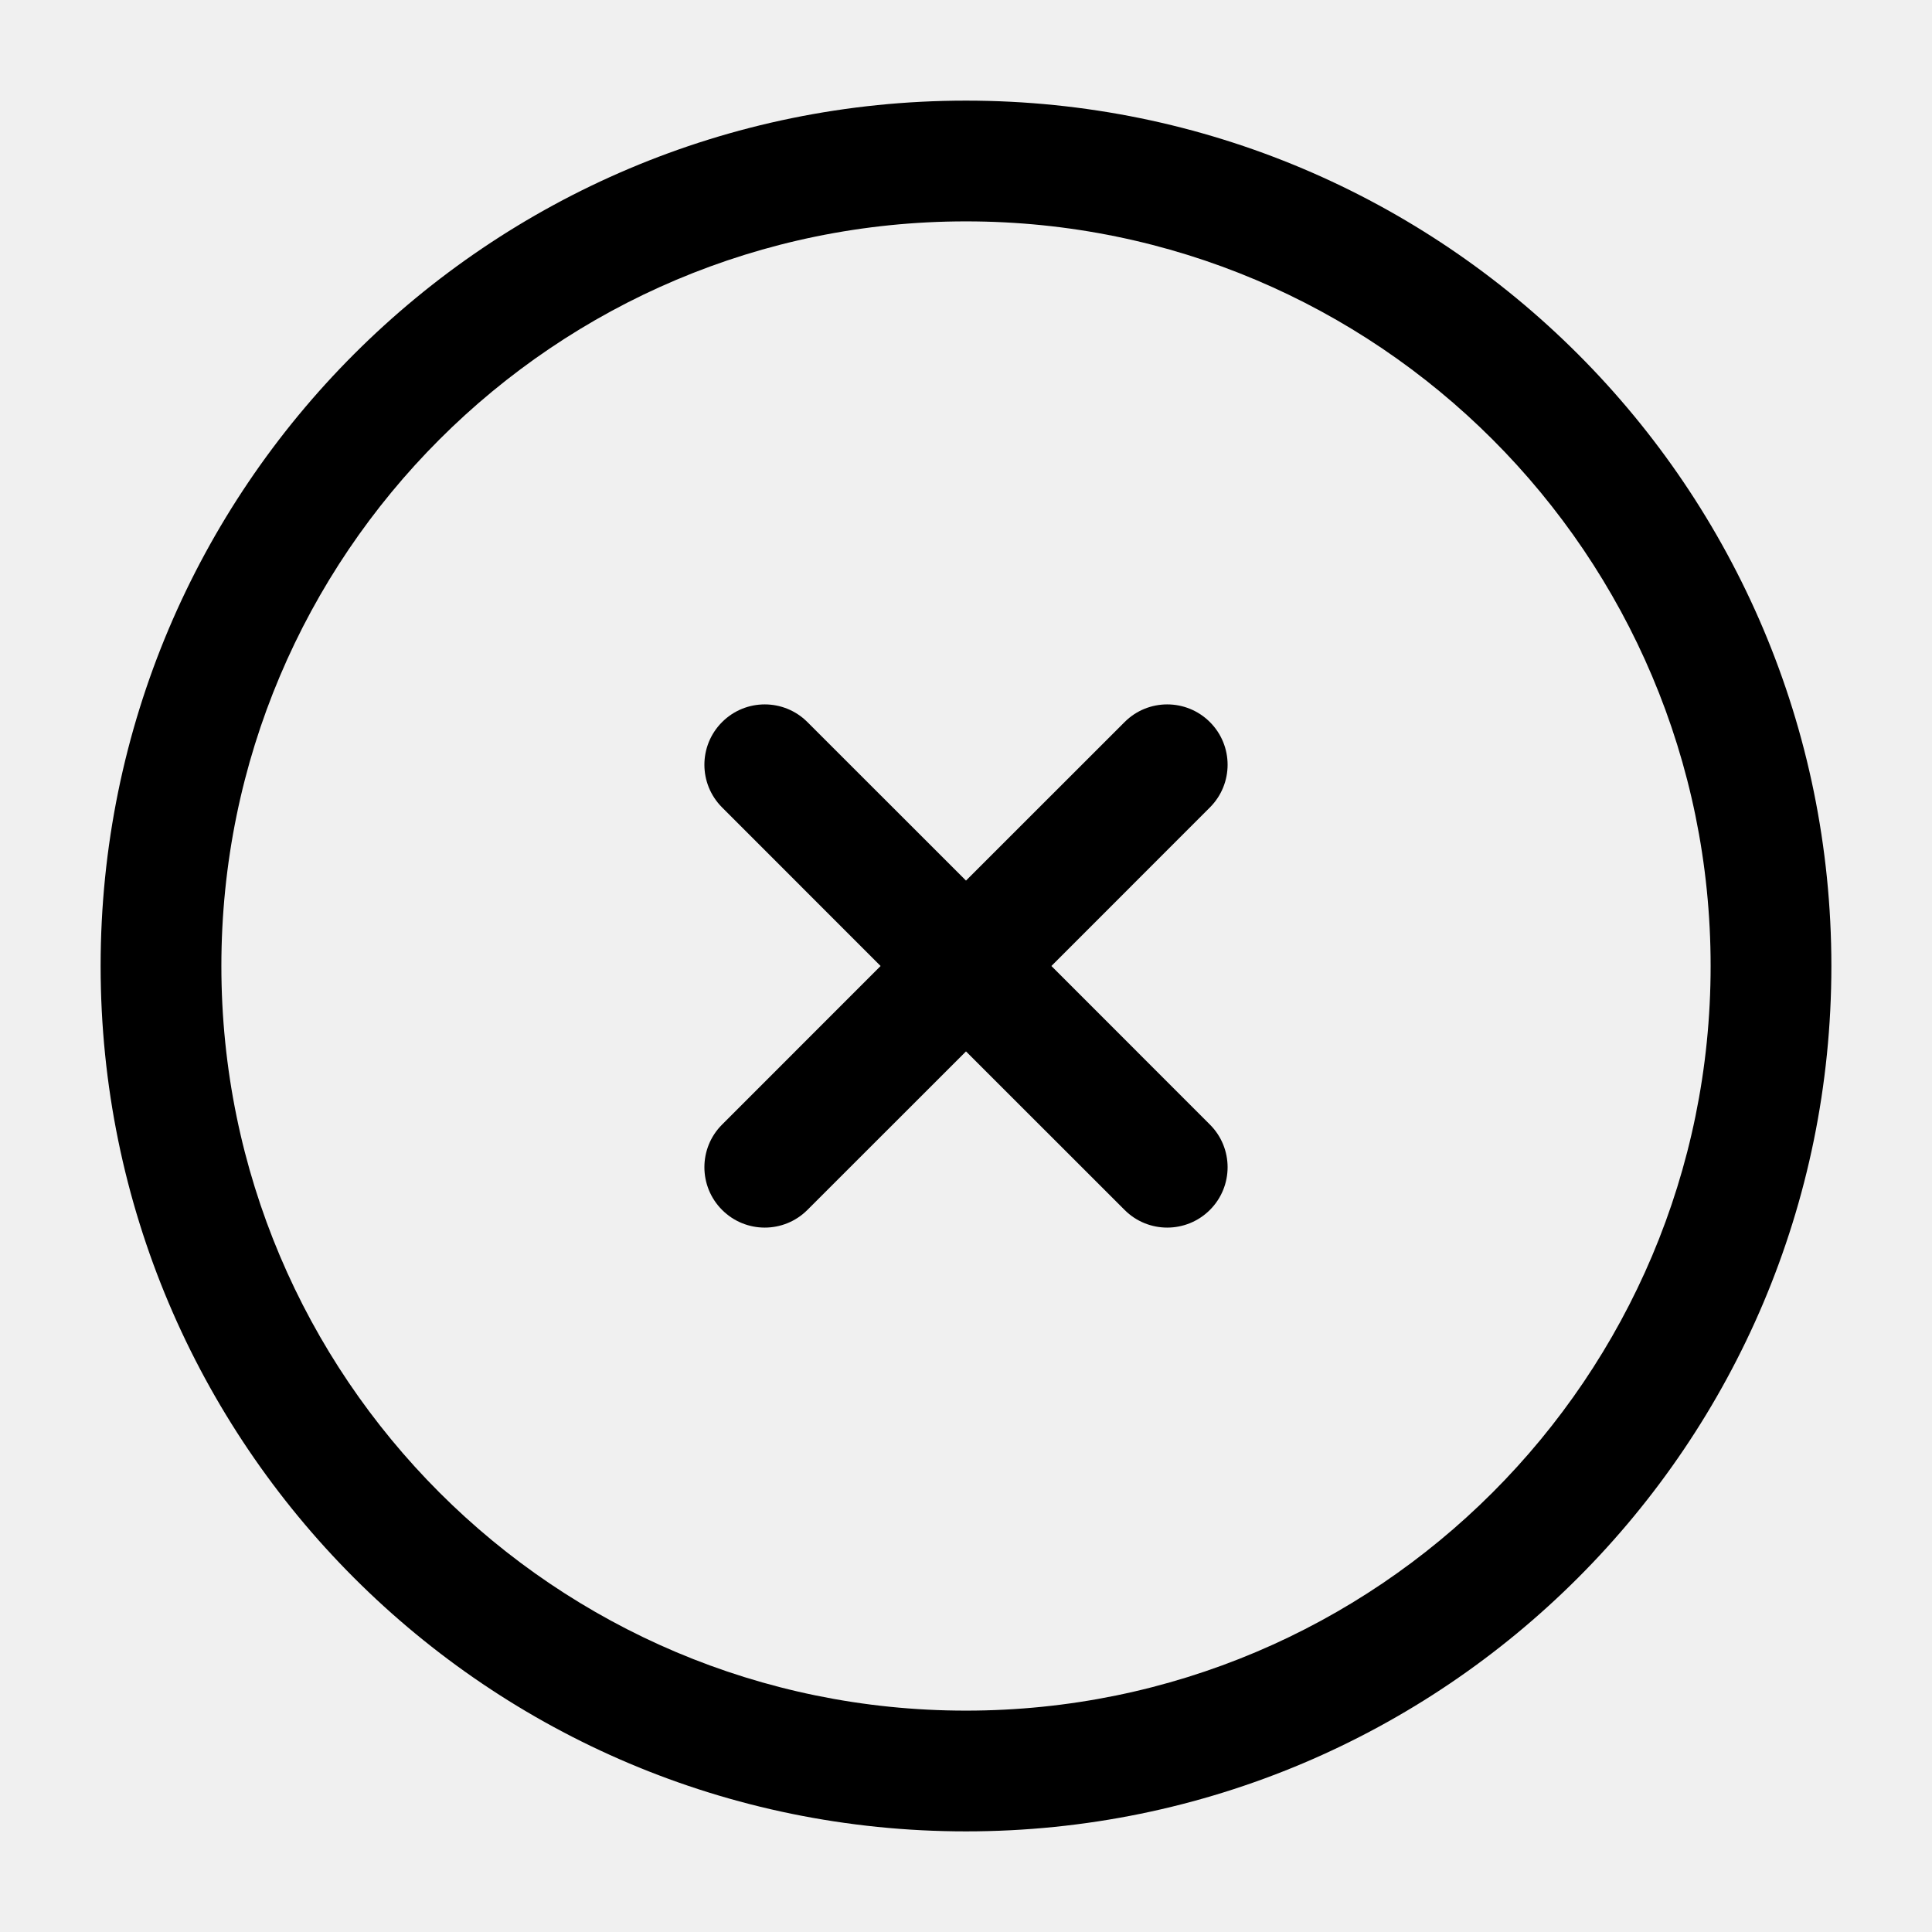
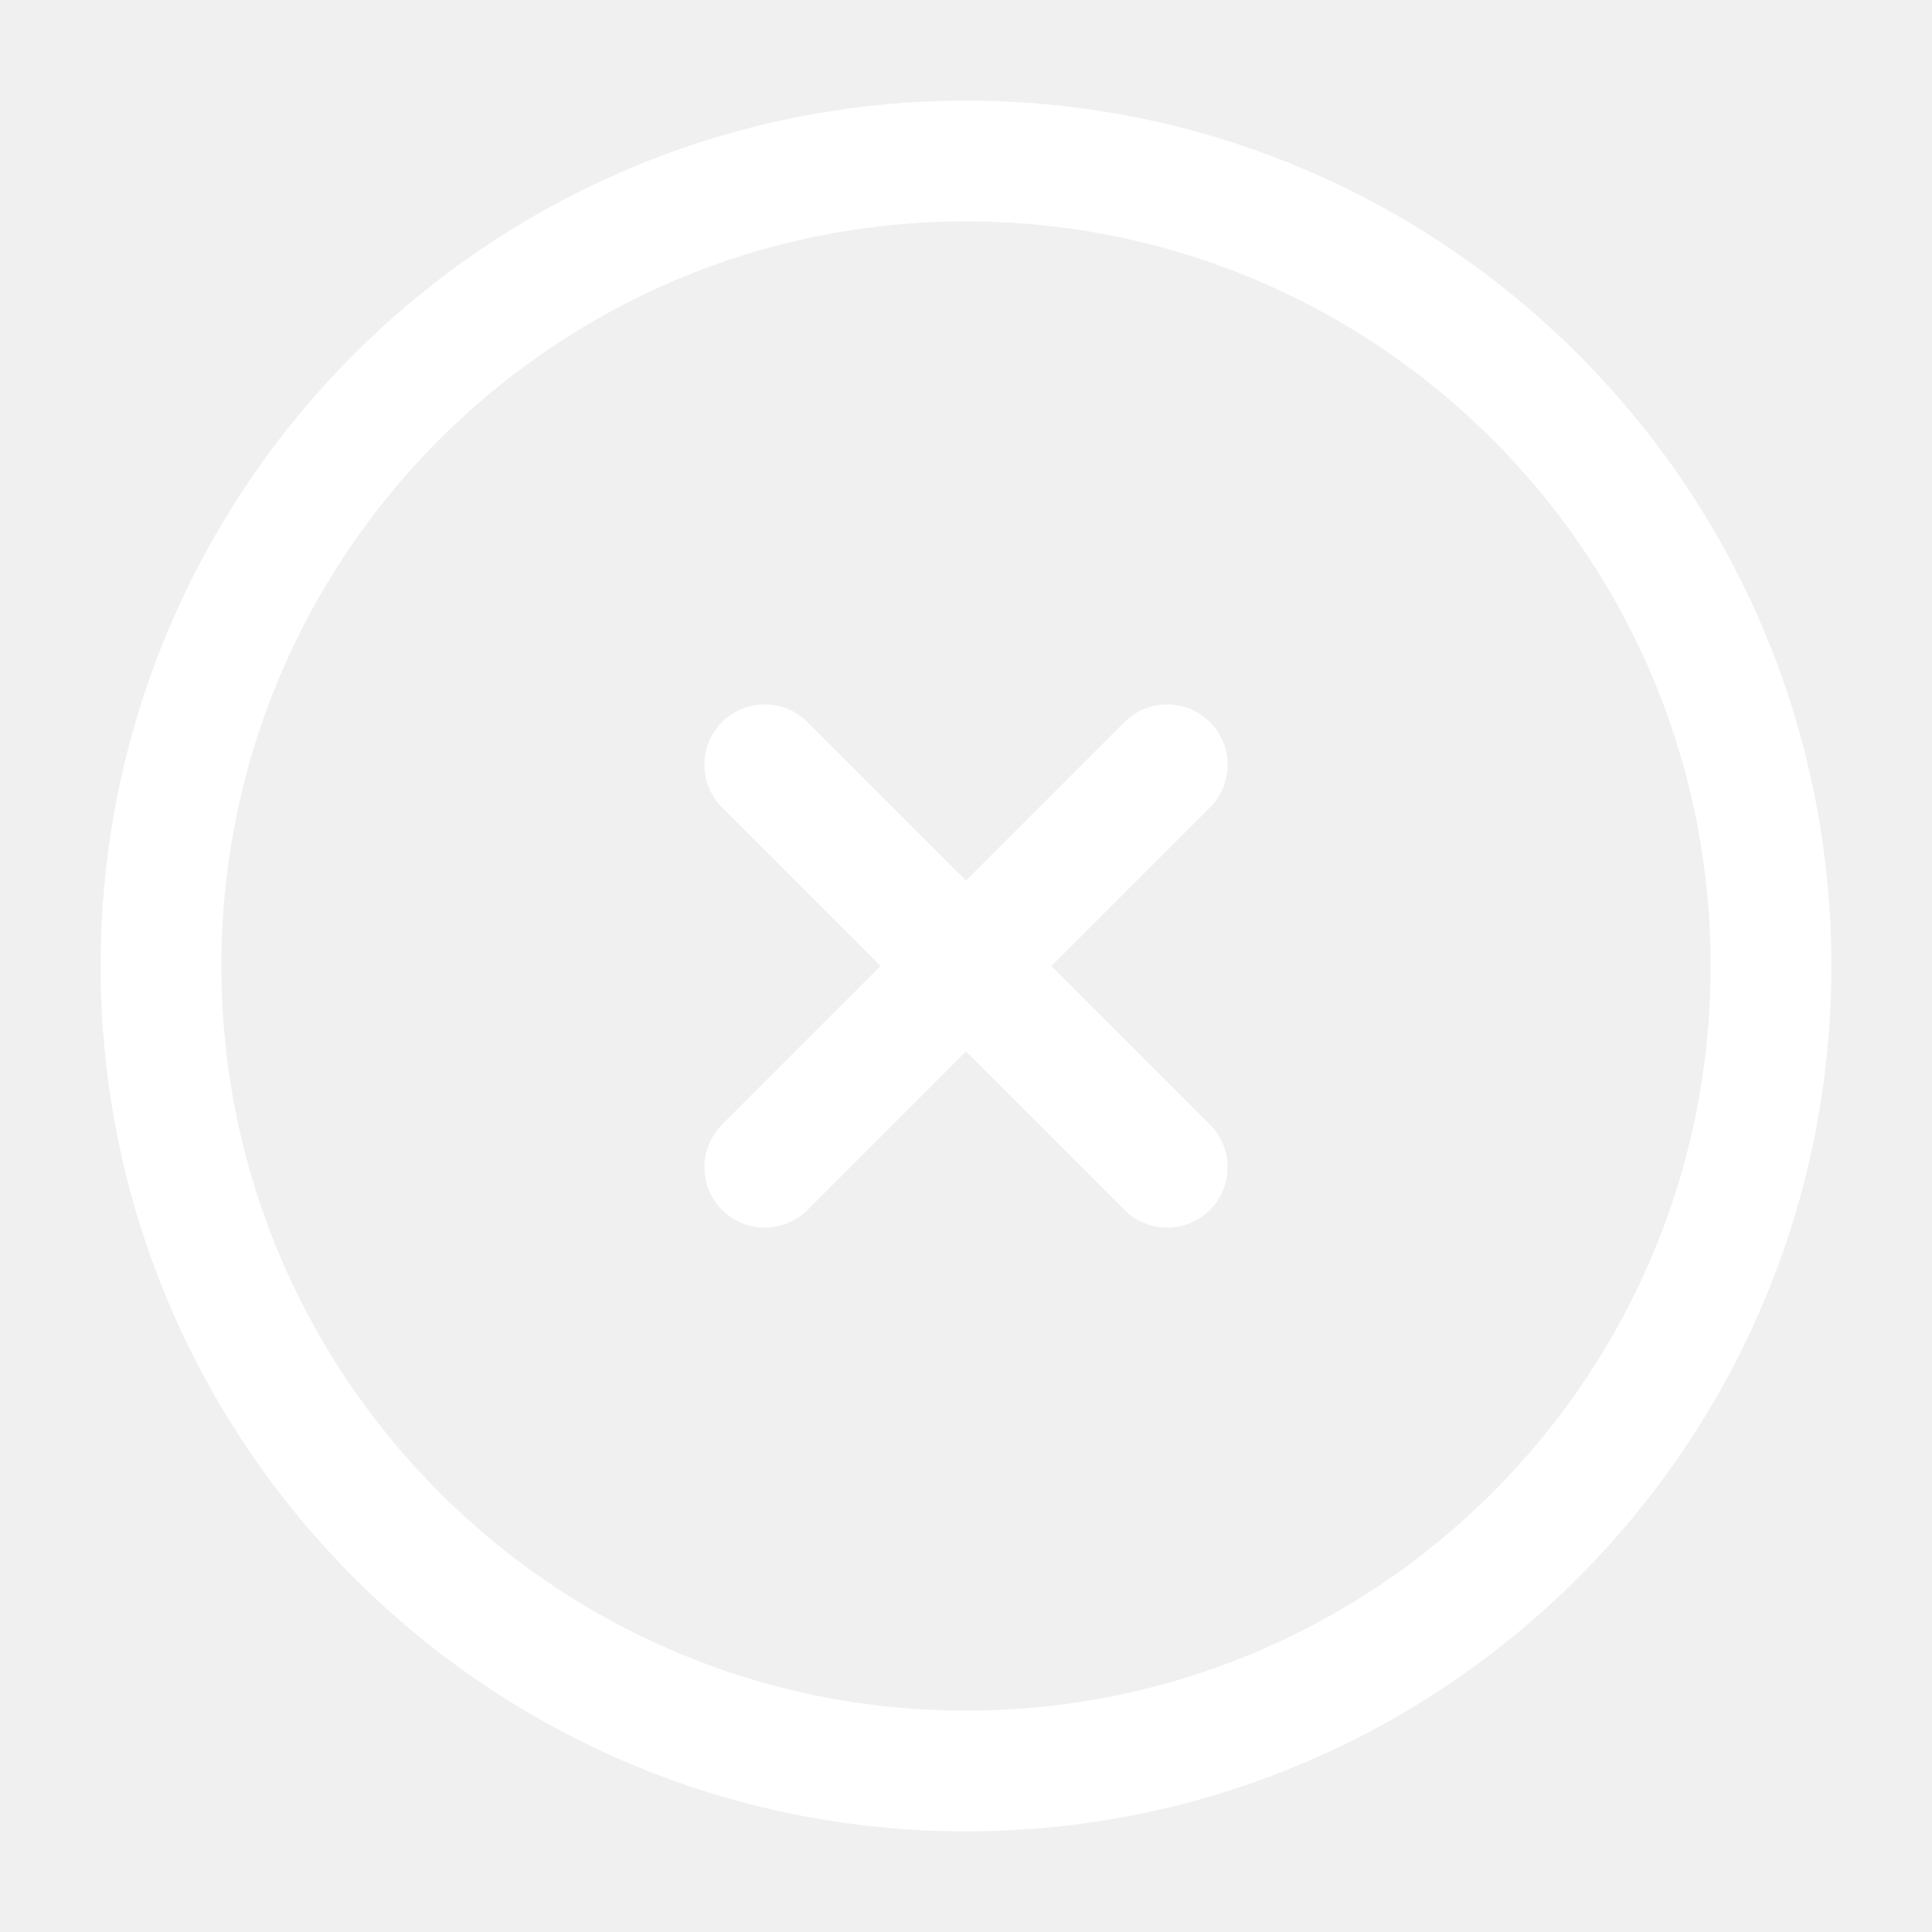
- <svg xmlns="http://www.w3.org/2000/svg" width="800px" height="800px" viewBox="0 0 24 24" fill="none">
+ <svg xmlns="http://www.w3.org/2000/svg" width="800px" height="800px" viewBox="0 0 24 24" fill="none" stroke="#ffff">
  <g id="SVGRepo_bgCarrier" stroke-width="0" />
  <g id="SVGRepo_tracerCarrier" stroke-linecap="round" stroke-linejoin="round" />
  <g id="SVGRepo_iconCarrier">
-     <path d="M10.03 8.97C9.737 8.677 9.263 8.677 8.97 8.97C8.677 9.263 8.677 9.737 8.97 10.03L10.939 12L8.97 13.97C8.677 14.262 8.677 14.737 8.97 15.03C9.263 15.323 9.737 15.323 10.03 15.03L12 13.061L13.97 15.03C14.262 15.323 14.737 15.323 15.03 15.03C15.323 14.737 15.323 14.262 15.03 13.97L13.061 12L15.03 10.03C15.323 9.737 15.323 9.263 15.03 8.97C14.737 8.677 14.262 8.677 13.97 8.97L12 10.939L10.03 8.97Z" fill="#000000" />
-     <path fill-rule="evenodd" clip-rule="evenodd" d="M12 1.25C6.063 1.25 1.25 6.063 1.25 12C1.25 17.937 6.063 22.75 12 22.75C17.937 22.75 22.75 17.937 22.75 12C22.75 6.063 17.937 1.25 12 1.25ZM2.75 12C2.75 6.891 6.891 2.75 12 2.75C17.109 2.75 21.25 6.891 21.25 12C21.25 17.109 17.109 21.25 12 21.25C6.891 21.25 2.75 17.109 2.75 12Z" fill="#000000" />
+     <circle cx="12" cy="12" r="10" stroke="#ffffff" stroke-width="1.5" />
+     <path d="M14.5 9.5L9.5 14.5M9.5 9.5L14.5 14.5" stroke="#ffffff" stroke-width="1.5" stroke-linecap="round" />
  </g>
</svg>
